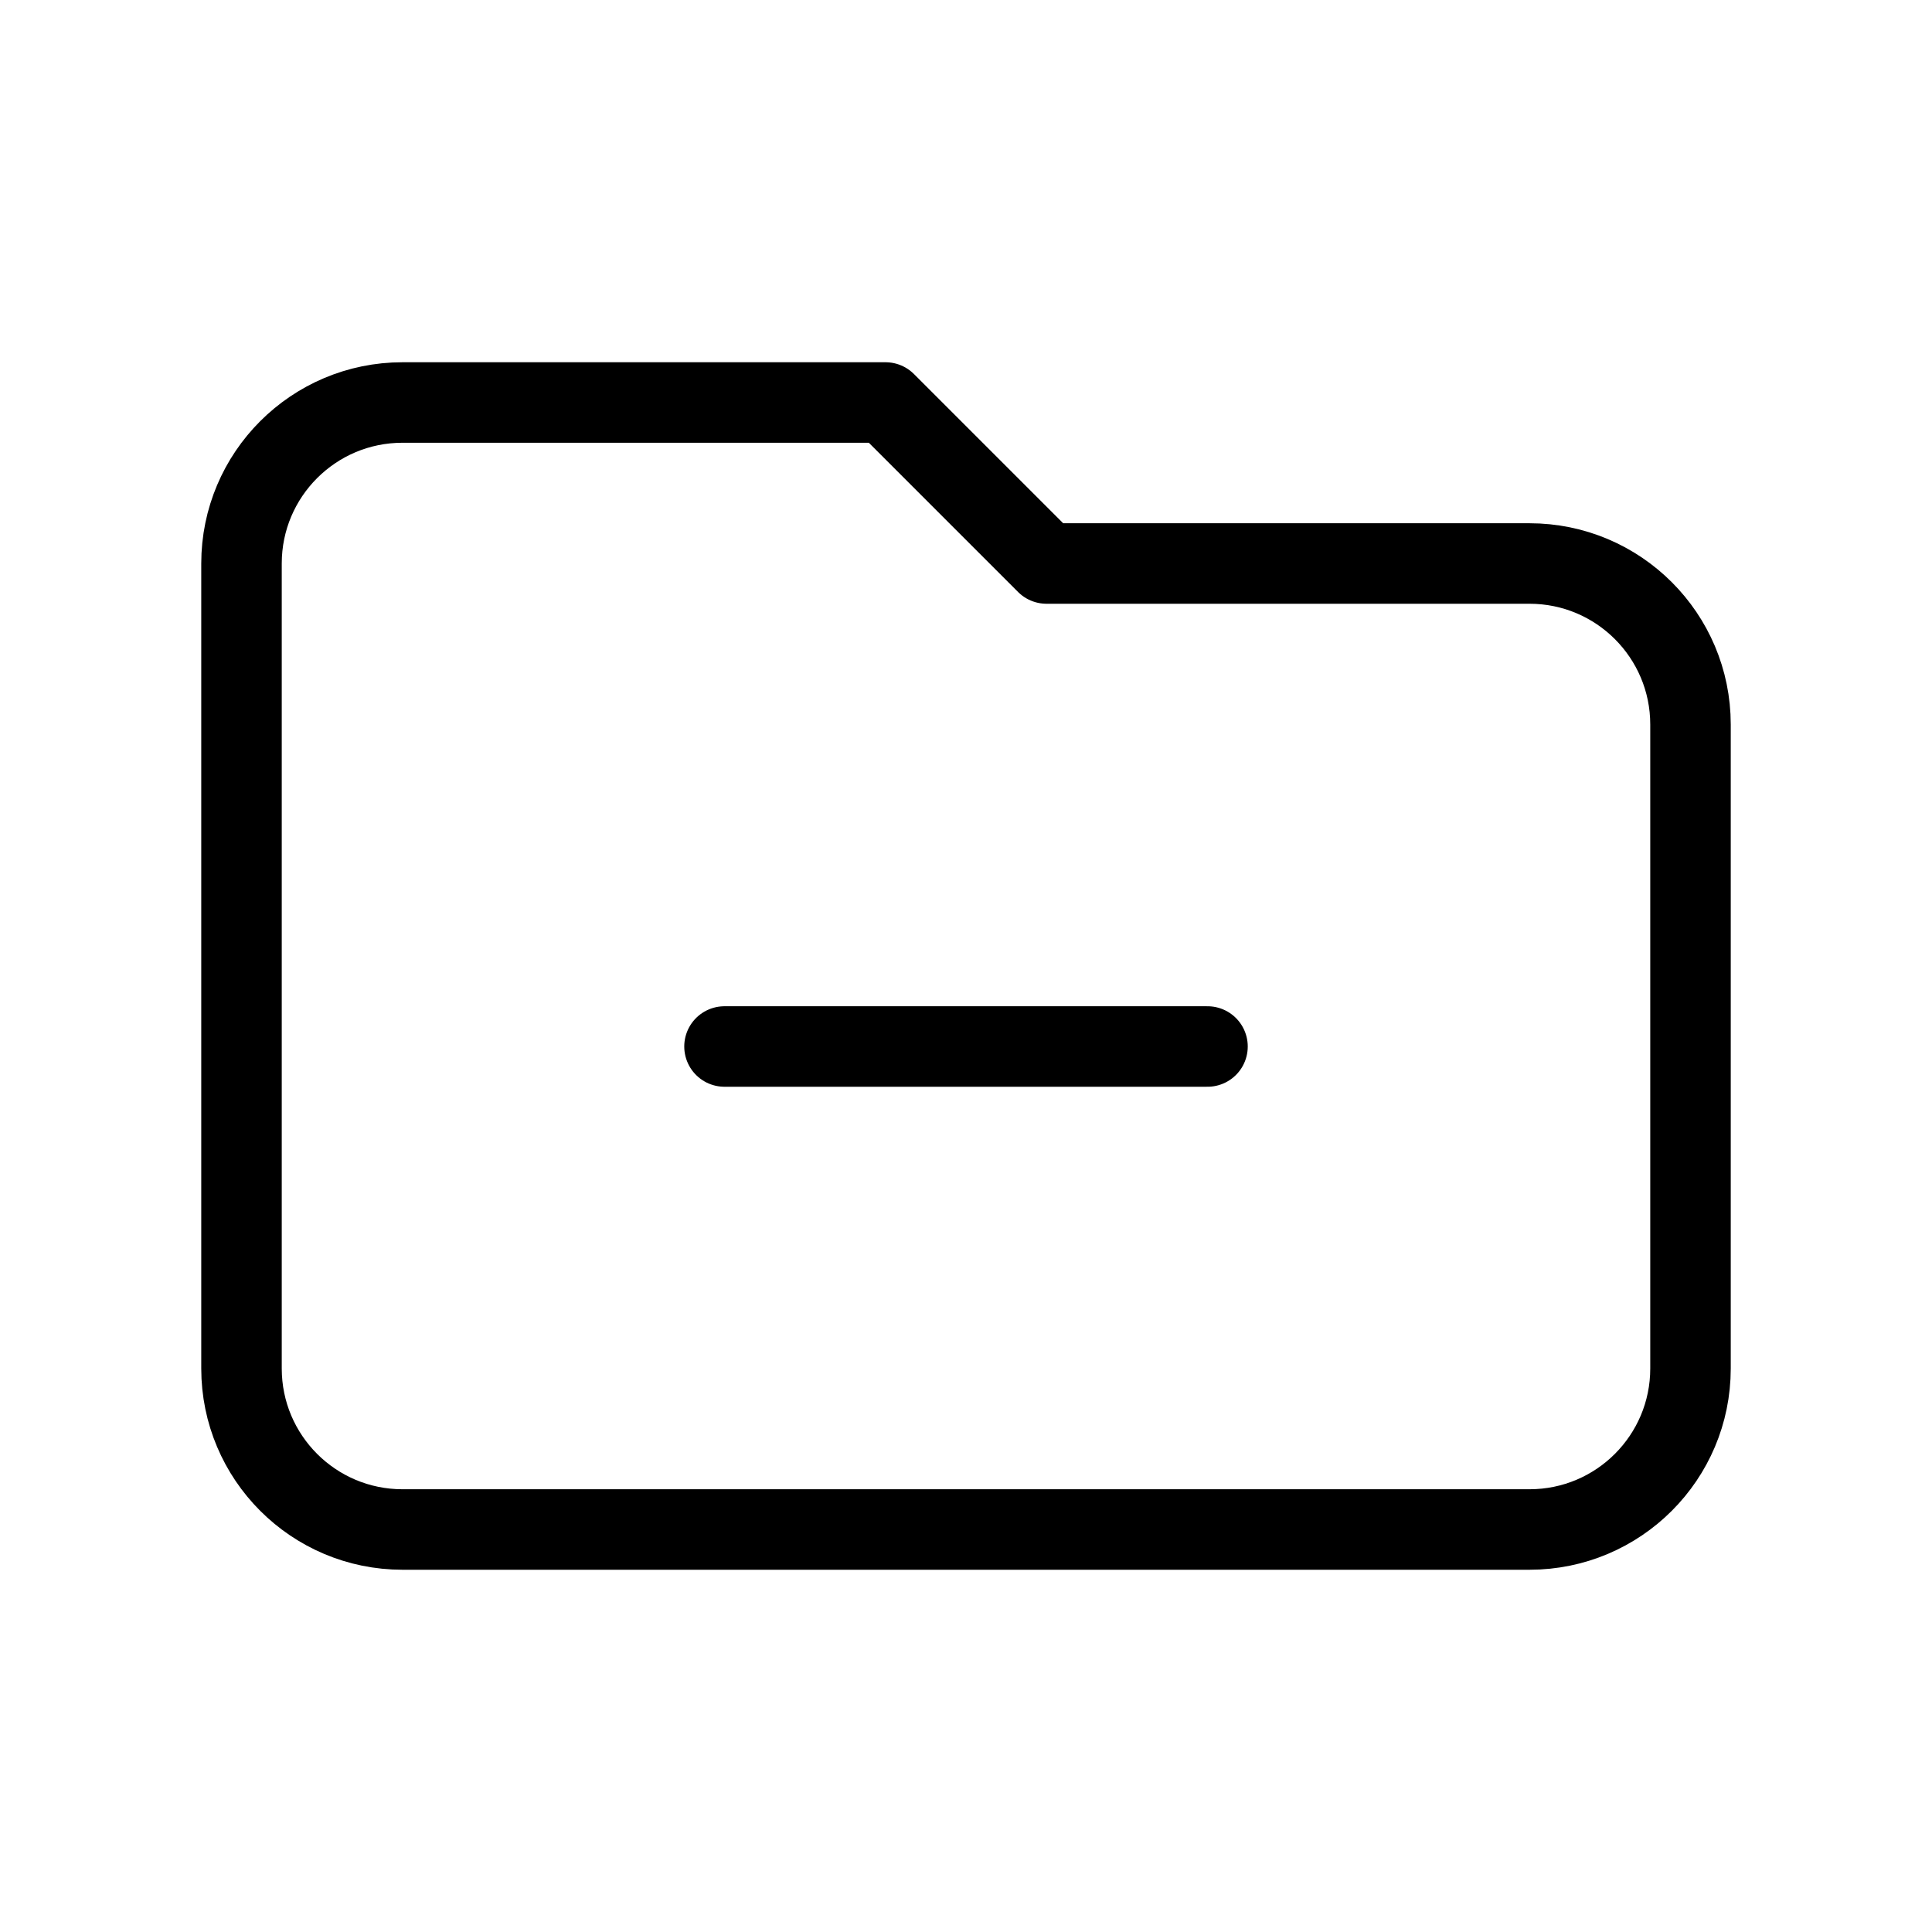
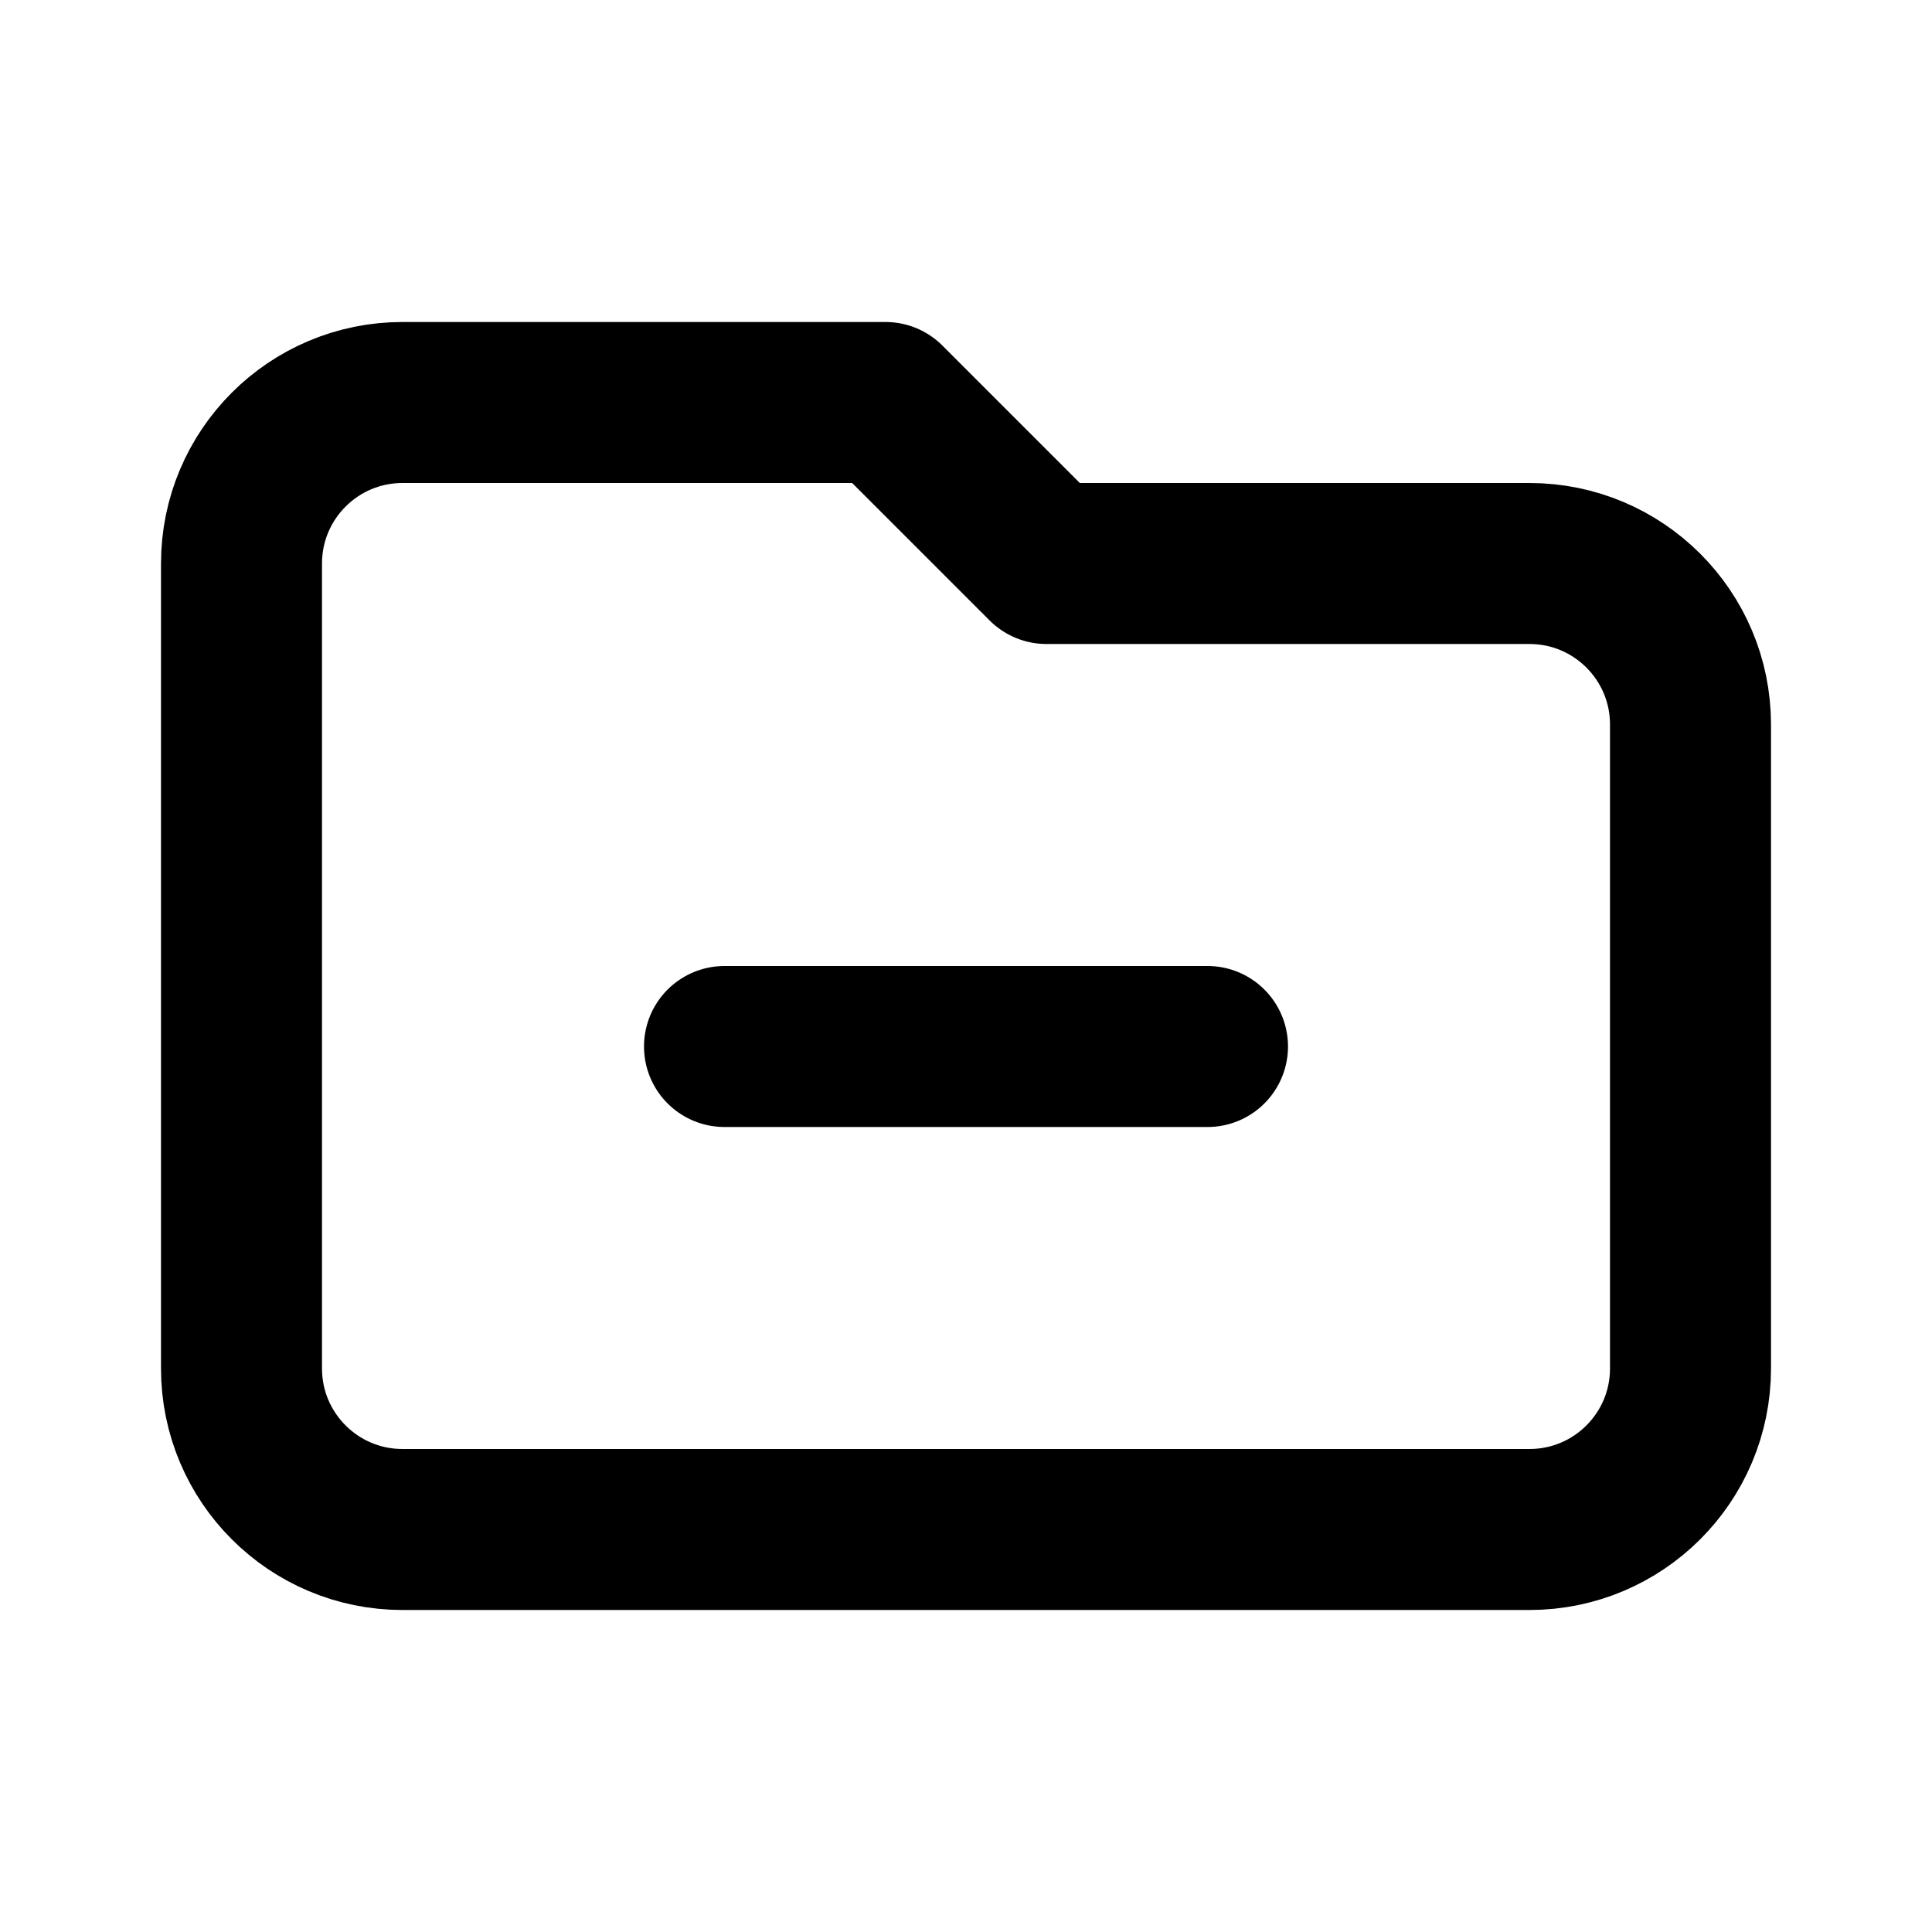
- <svg xmlns="http://www.w3.org/2000/svg" class="h-10 w-10 text-red-500 basis-1/4" fill="none" viewBox="0 0 24 24" stroke="currentColor" aria-hidden="true">
-   <path stroke-linecap="round" stroke-linejoin="round" stroke-width="1" d="M9 13h6M3 17V7a2 2 0 012-2h6l2 2h6a2 2 0 012 2v8a2 2 0 01-2 2H5a2 2 0 01-2-2z" />
+ <svg xmlns="http://www.w3.org/2000/svg" class="h-12 w-12 text-red-500 basis-1/4" fill="none" viewBox="0 0 24 24" stroke="currentColor" aria-hidden="true">
+   <path stroke-linecap="round" stroke-linejoin="round" stroke-width="2" d="M9 13h6M3 17V7a2 2 0 012-2h6l2 2h6a2 2 0 012 2v8a2 2 0 01-2 2H5a2 2 0 01-2-2z" />
</svg>
